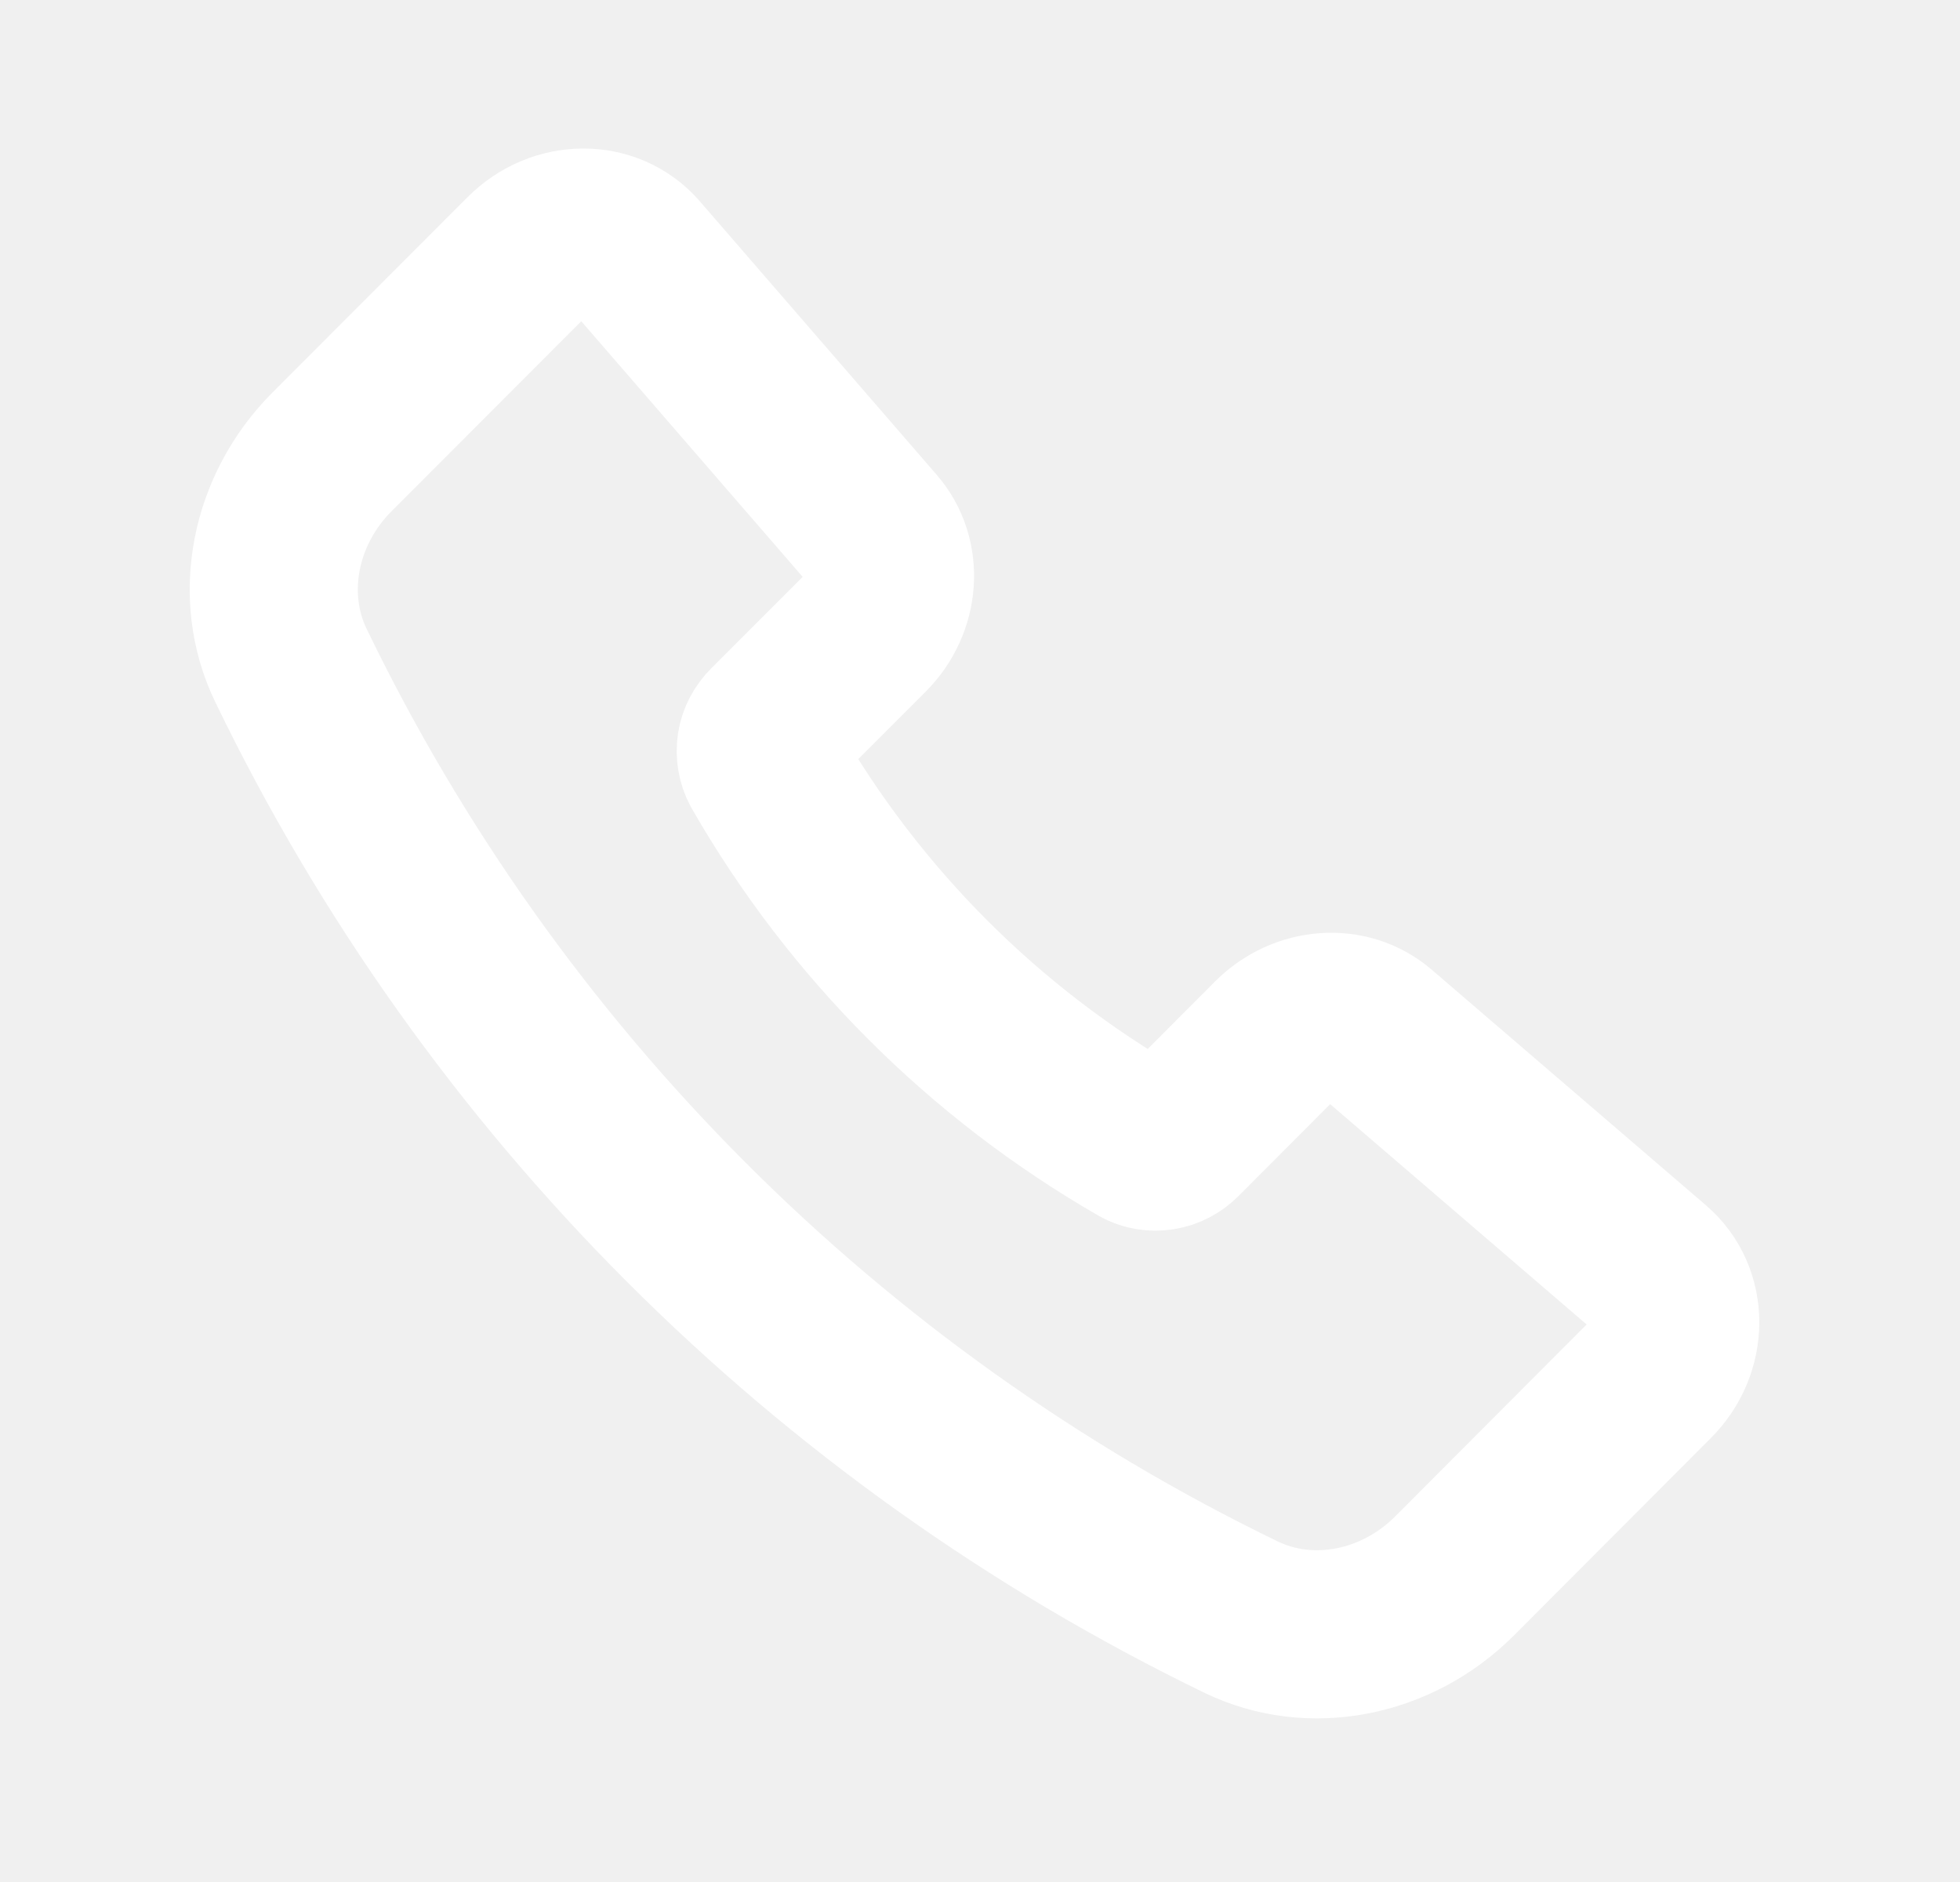
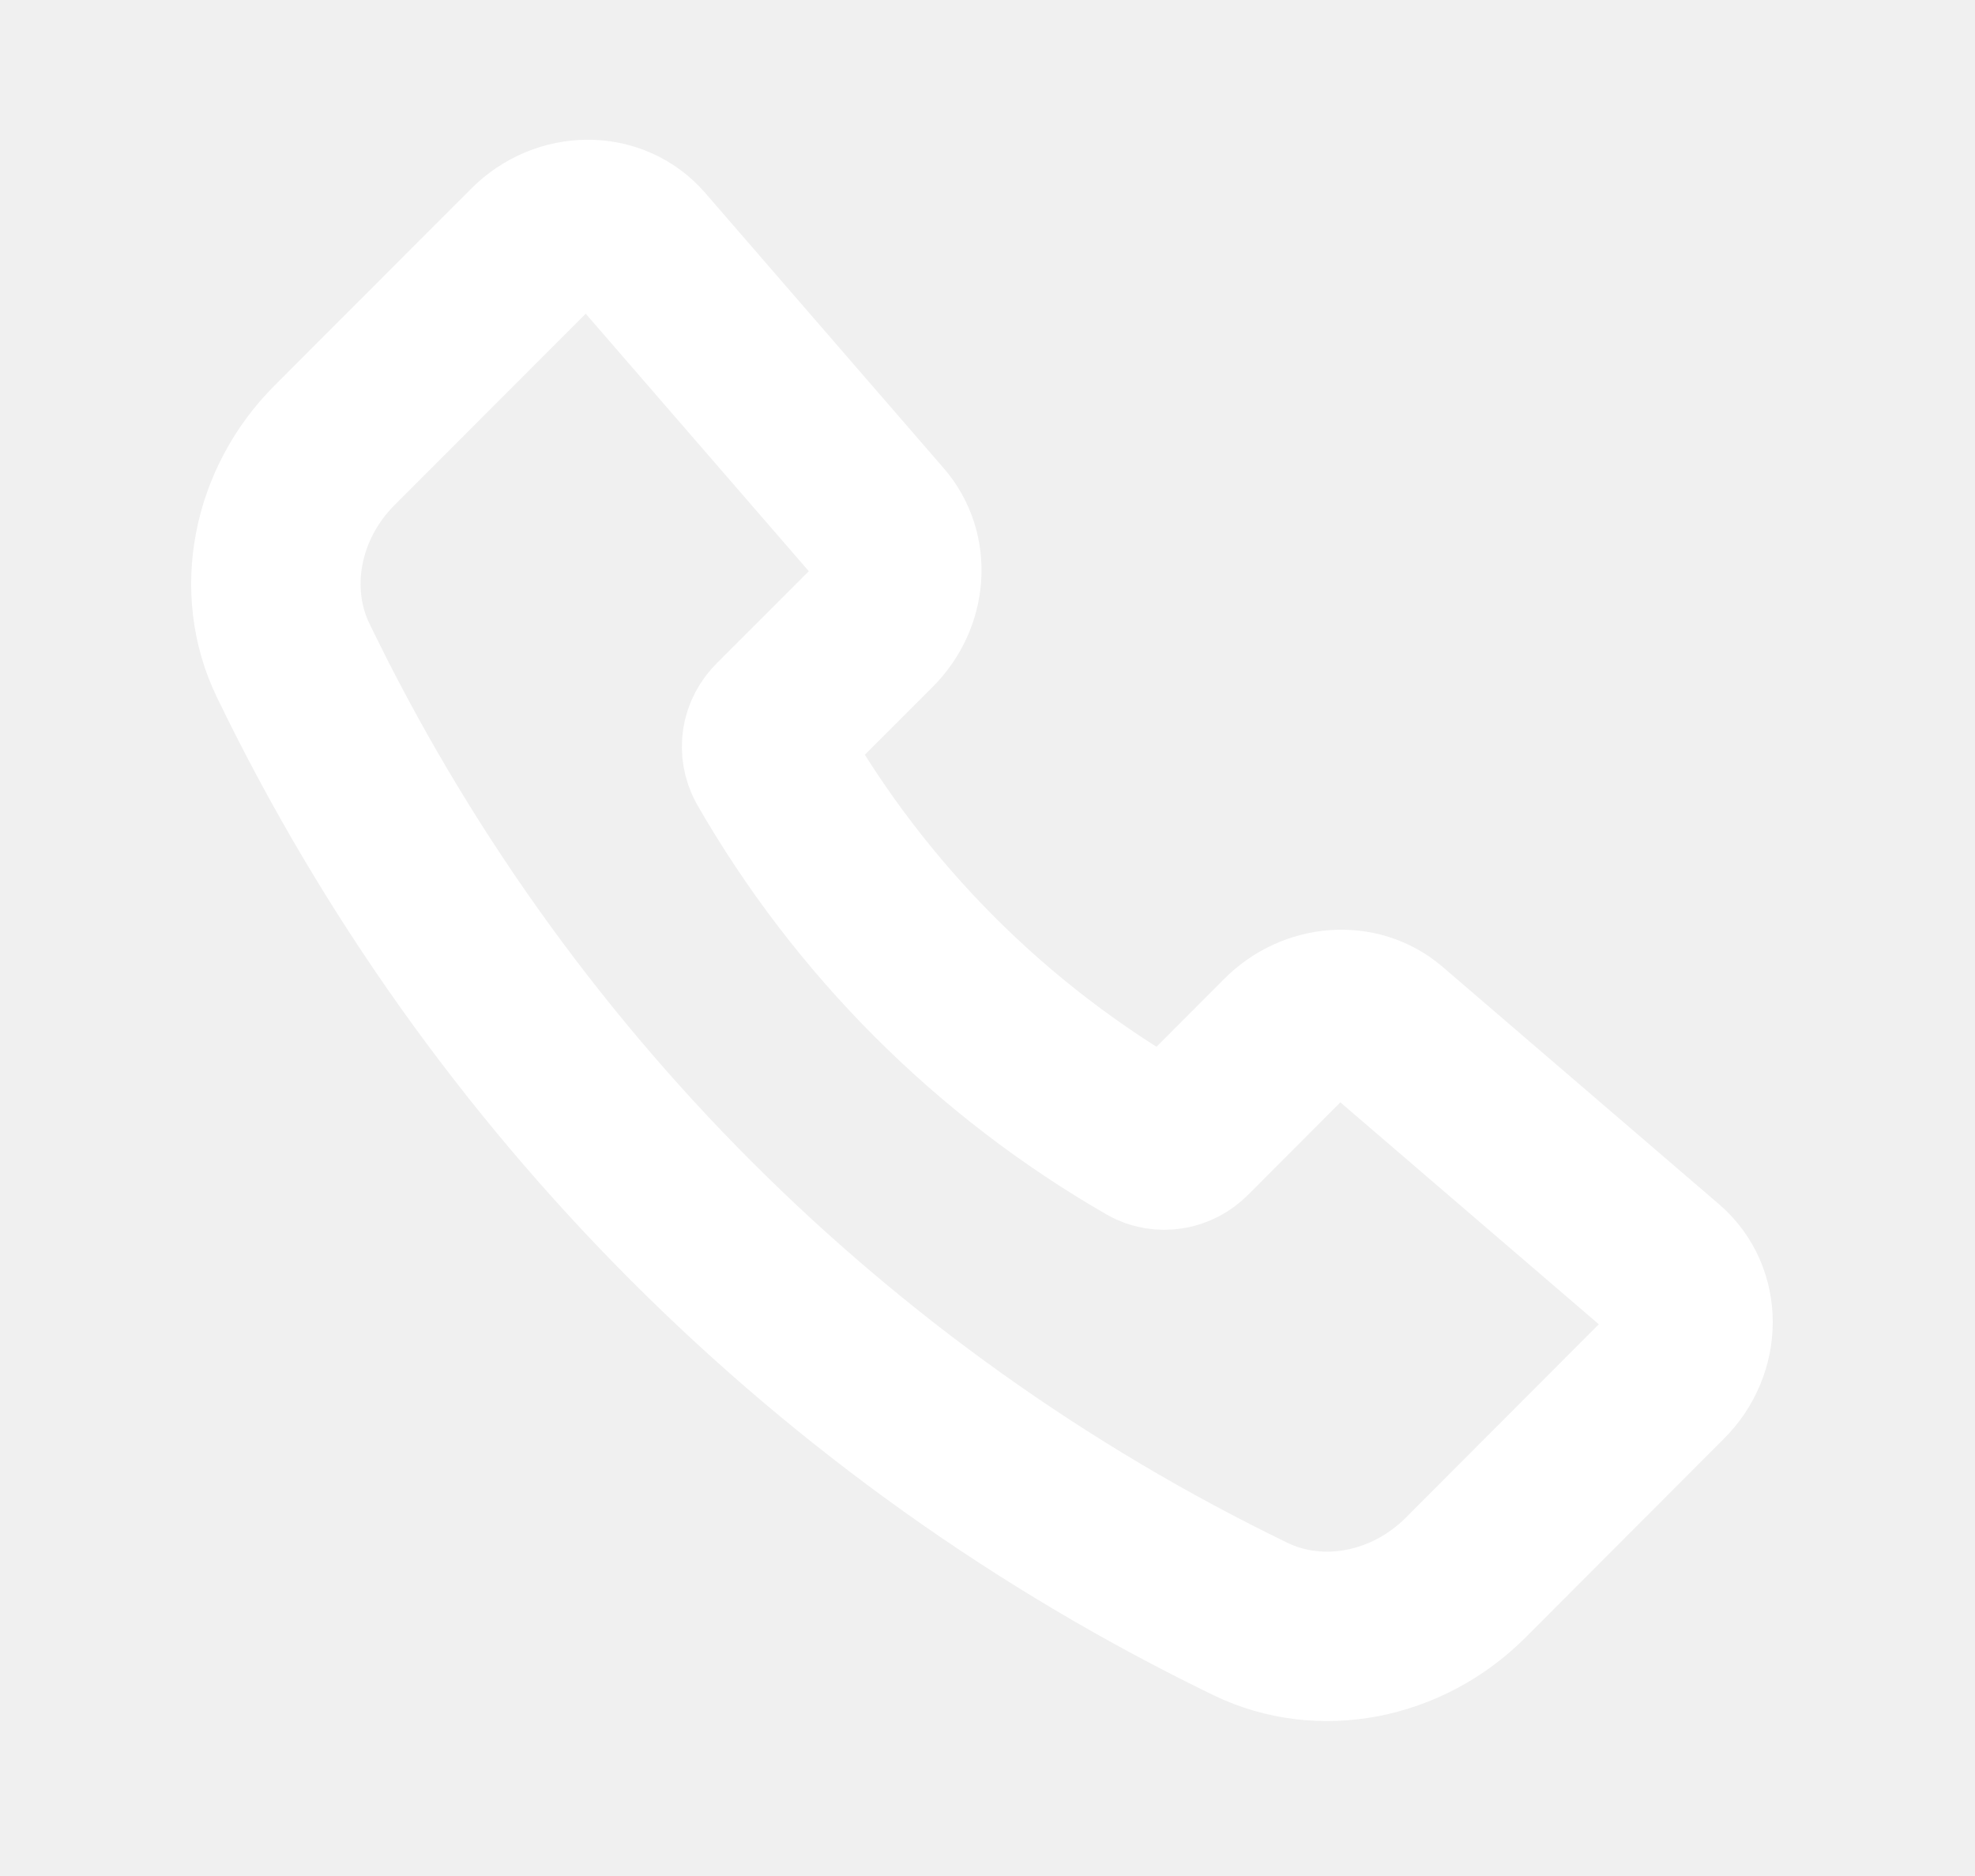
- <svg xmlns="http://www.w3.org/2000/svg" width="25" height="24" viewBox="0 0 9 8" fill="none">
+ <svg xmlns="http://www.w3.org/2000/svg" width="20" height="19" viewBox="0 0 9 8" fill="none">
  <path d="M4.009 2.112L2.921 0.856C2.795 0.711 2.565 0.712 2.42 0.858L1.525 1.754C1.258 2.021 1.182 2.417 1.336 2.735C2.257 4.641 3.794 6.181 5.699 7.104C6.017 7.258 6.412 7.182 6.679 6.915L7.582 6.01C7.729 5.864 7.729 5.633 7.583 5.507L6.322 4.424C6.19 4.311 5.985 4.326 5.853 4.458L5.414 4.898C5.391 4.921 5.362 4.937 5.329 4.942C5.297 4.947 5.264 4.942 5.236 4.926C4.518 4.513 3.923 3.917 3.511 3.199C3.496 3.171 3.49 3.138 3.495 3.105C3.5 3.073 3.516 3.044 3.539 3.021L3.977 2.583C4.11 2.45 4.124 2.244 4.009 2.112V2.112Z" stroke="white" stroke-width="0.772" stroke-linecap="round" stroke-linejoin="round" />
</svg>
